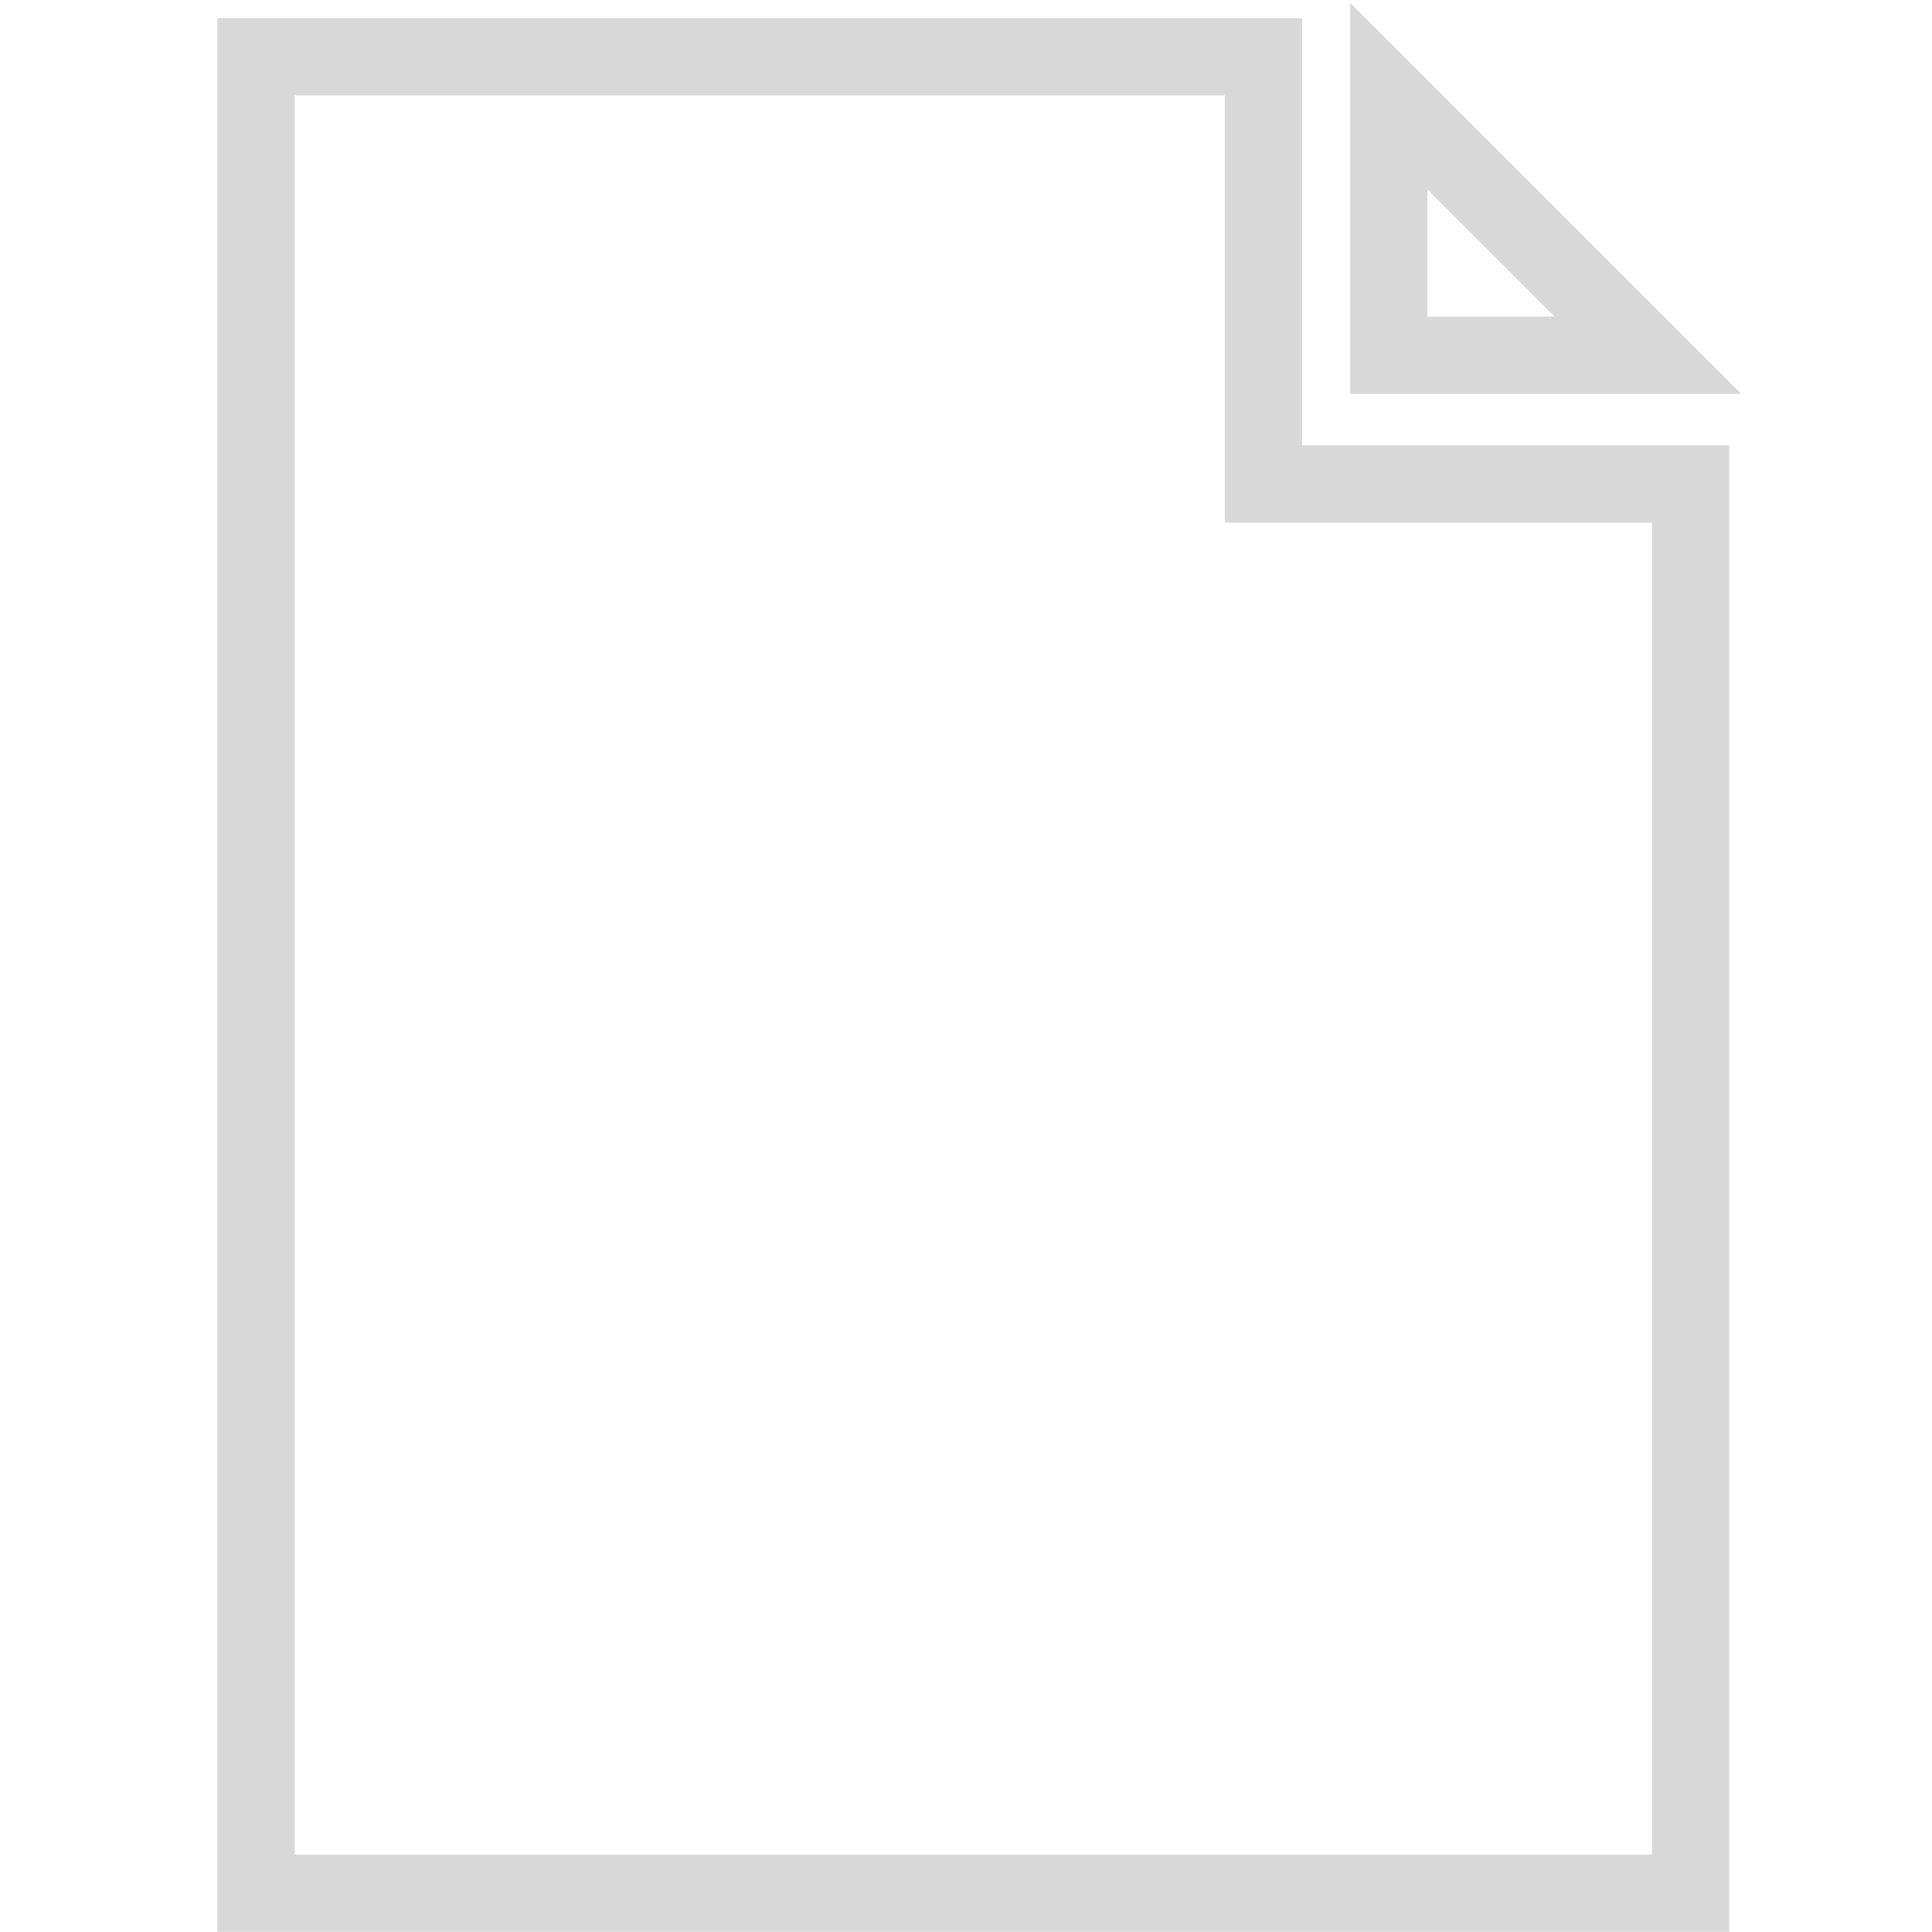
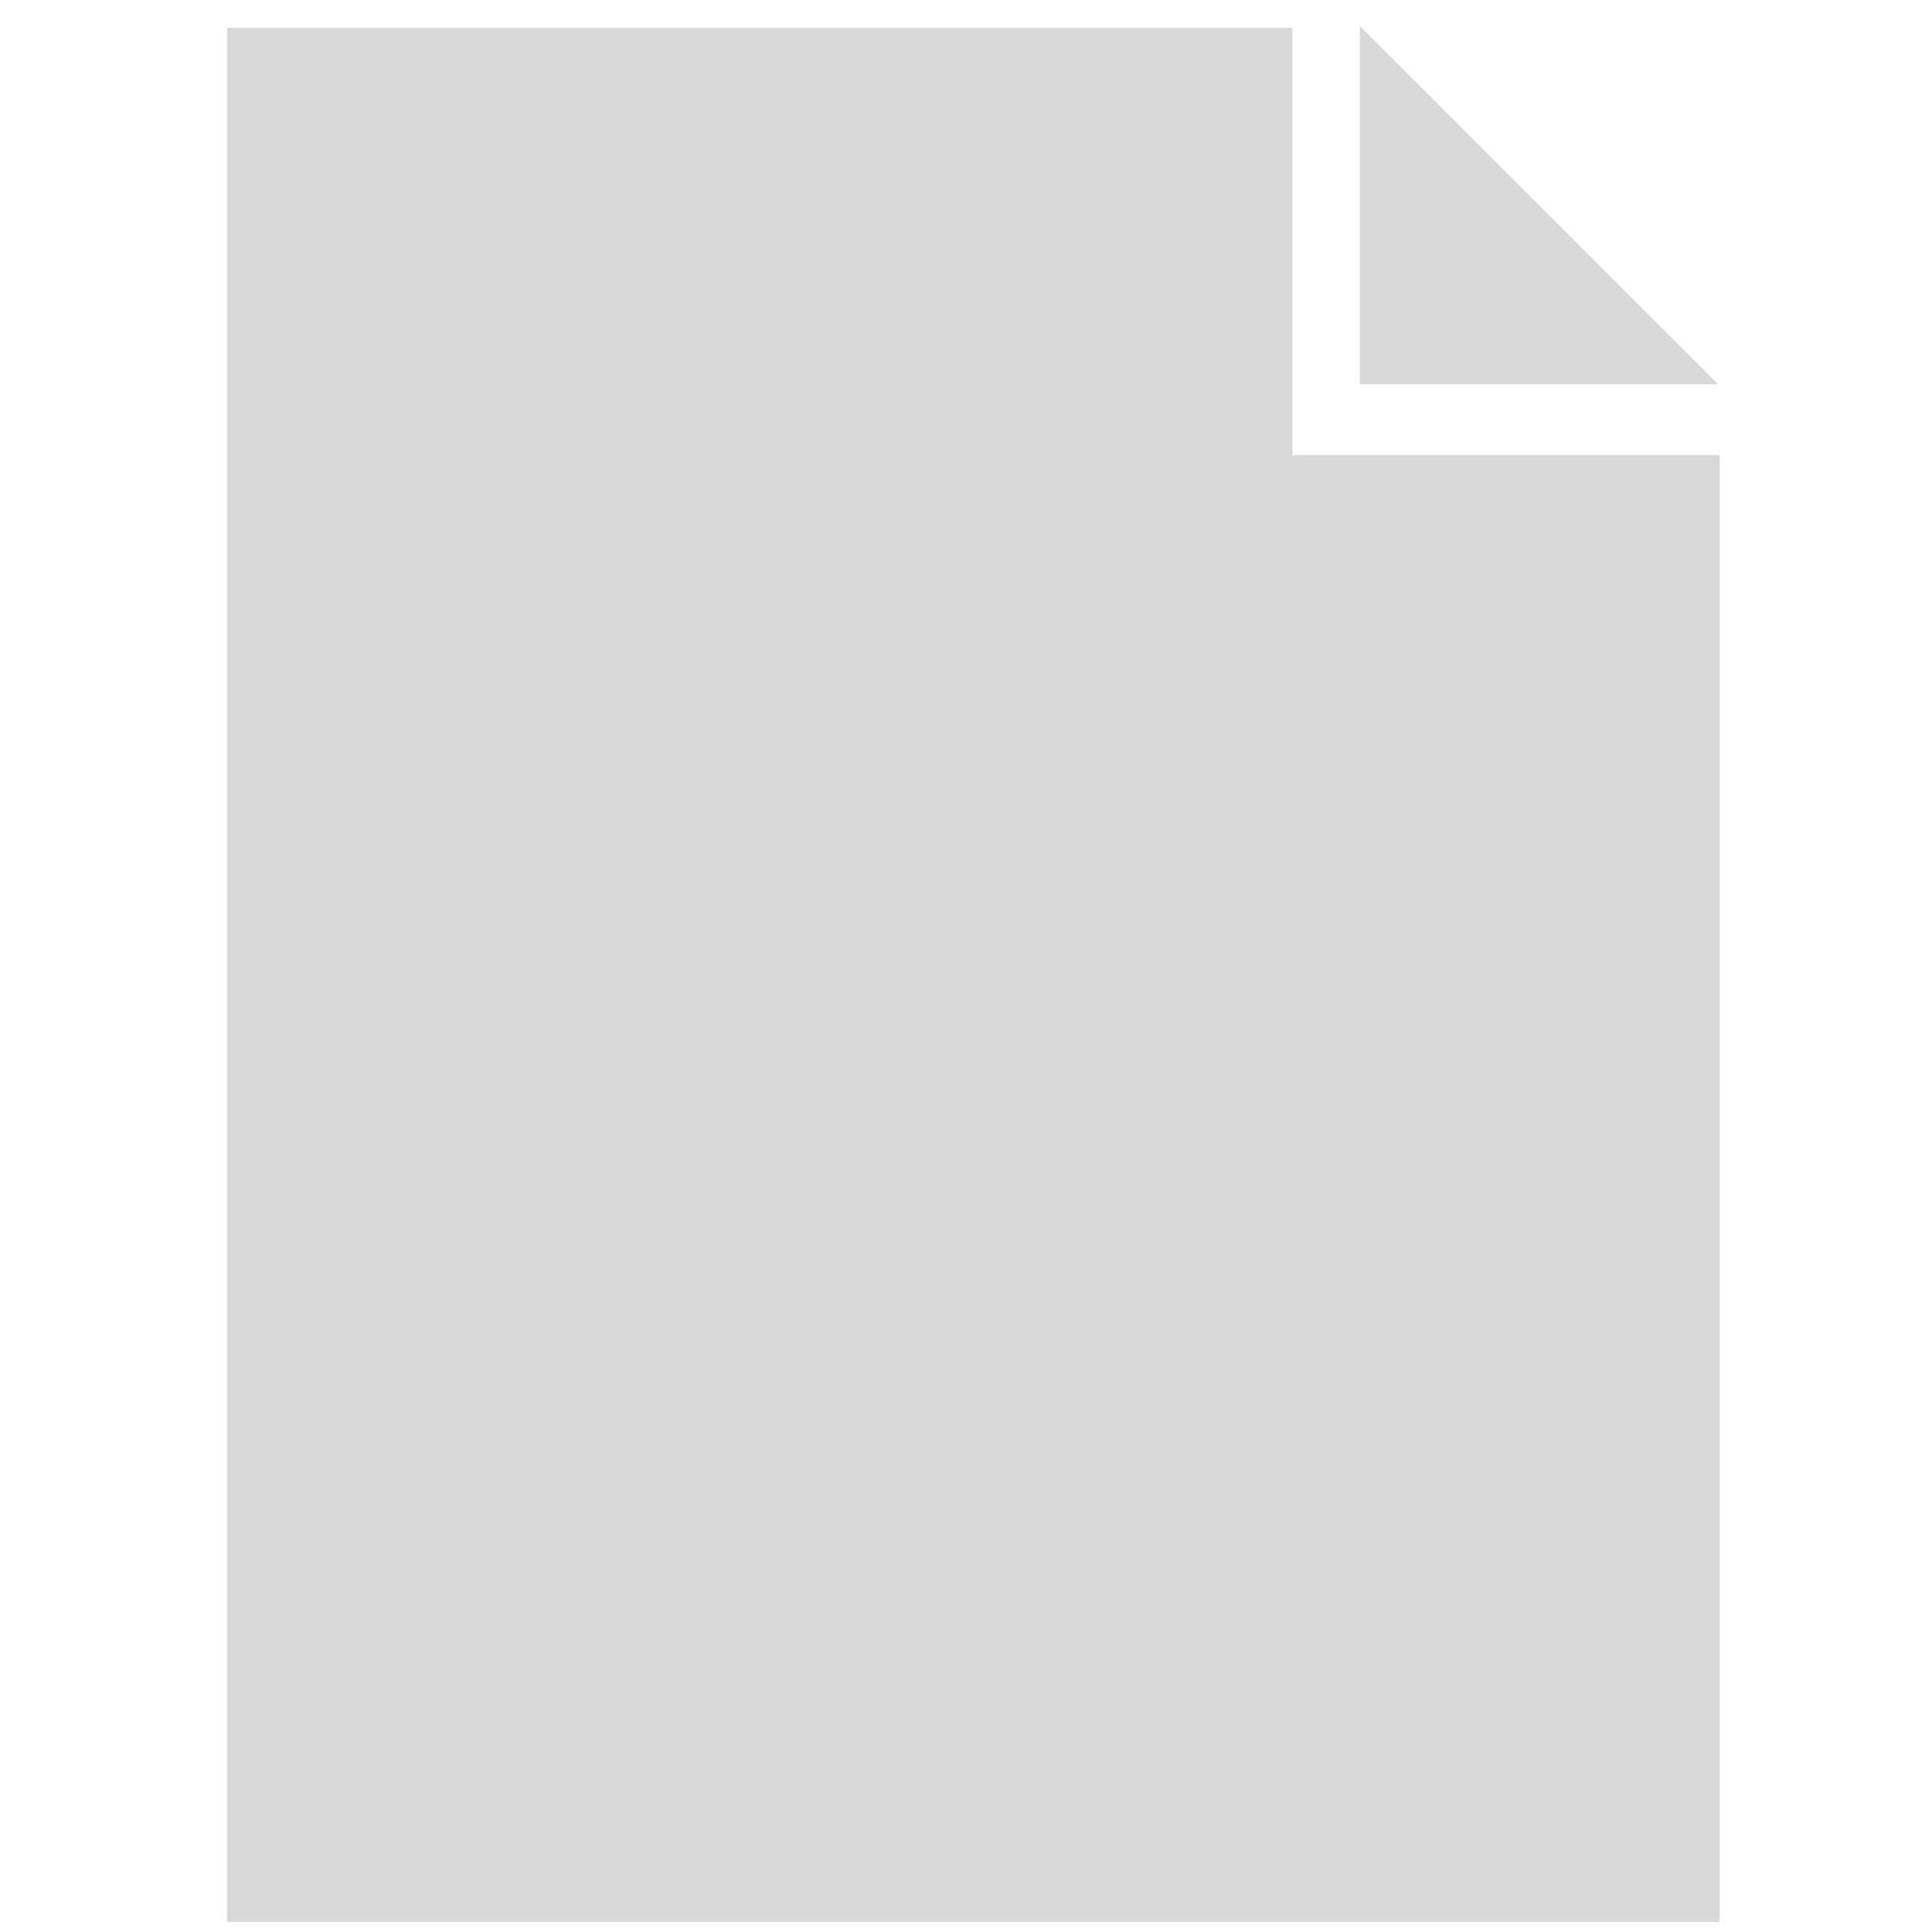
<svg xmlns="http://www.w3.org/2000/svg" version="1.1" id="Layer_1" x="0px" y="0px" width="100px" height="100px" viewBox="0 0 100 100" enable-background="new 0 0 100 100" xml:space="preserve">
-   <polygon fill="none" stroke="#D8D8D8" stroke-width="4" stroke-miterlimit="10" points="65.396,2.94 13.251,2.94 13.251,97.99   87.508,97.99 87.508,25.053 65.396,25.053 " />
-   <polygon fill="none" stroke="#D8D8D8" stroke-width="4" stroke-miterlimit="10" points="71.883,4.974 85.297,18.387 71.883,18.387   " />
+   <polygon fill="#D8D8D8" stroke="#D8D8D8" stroke-width="3" stroke-miterlimit="10" points="65.396,2.94 13.251,2.94 13.251,97.99   87.508,97.99 87.508,25.053 65.396,25.053 " />
+   <polygon fill="#D8D8D8" stroke="#D8D8D8" stroke-width="3" stroke-miterlimit="10" points="71.883,4.974 85.297,18.387   71.883,18.387 " />
</svg>
